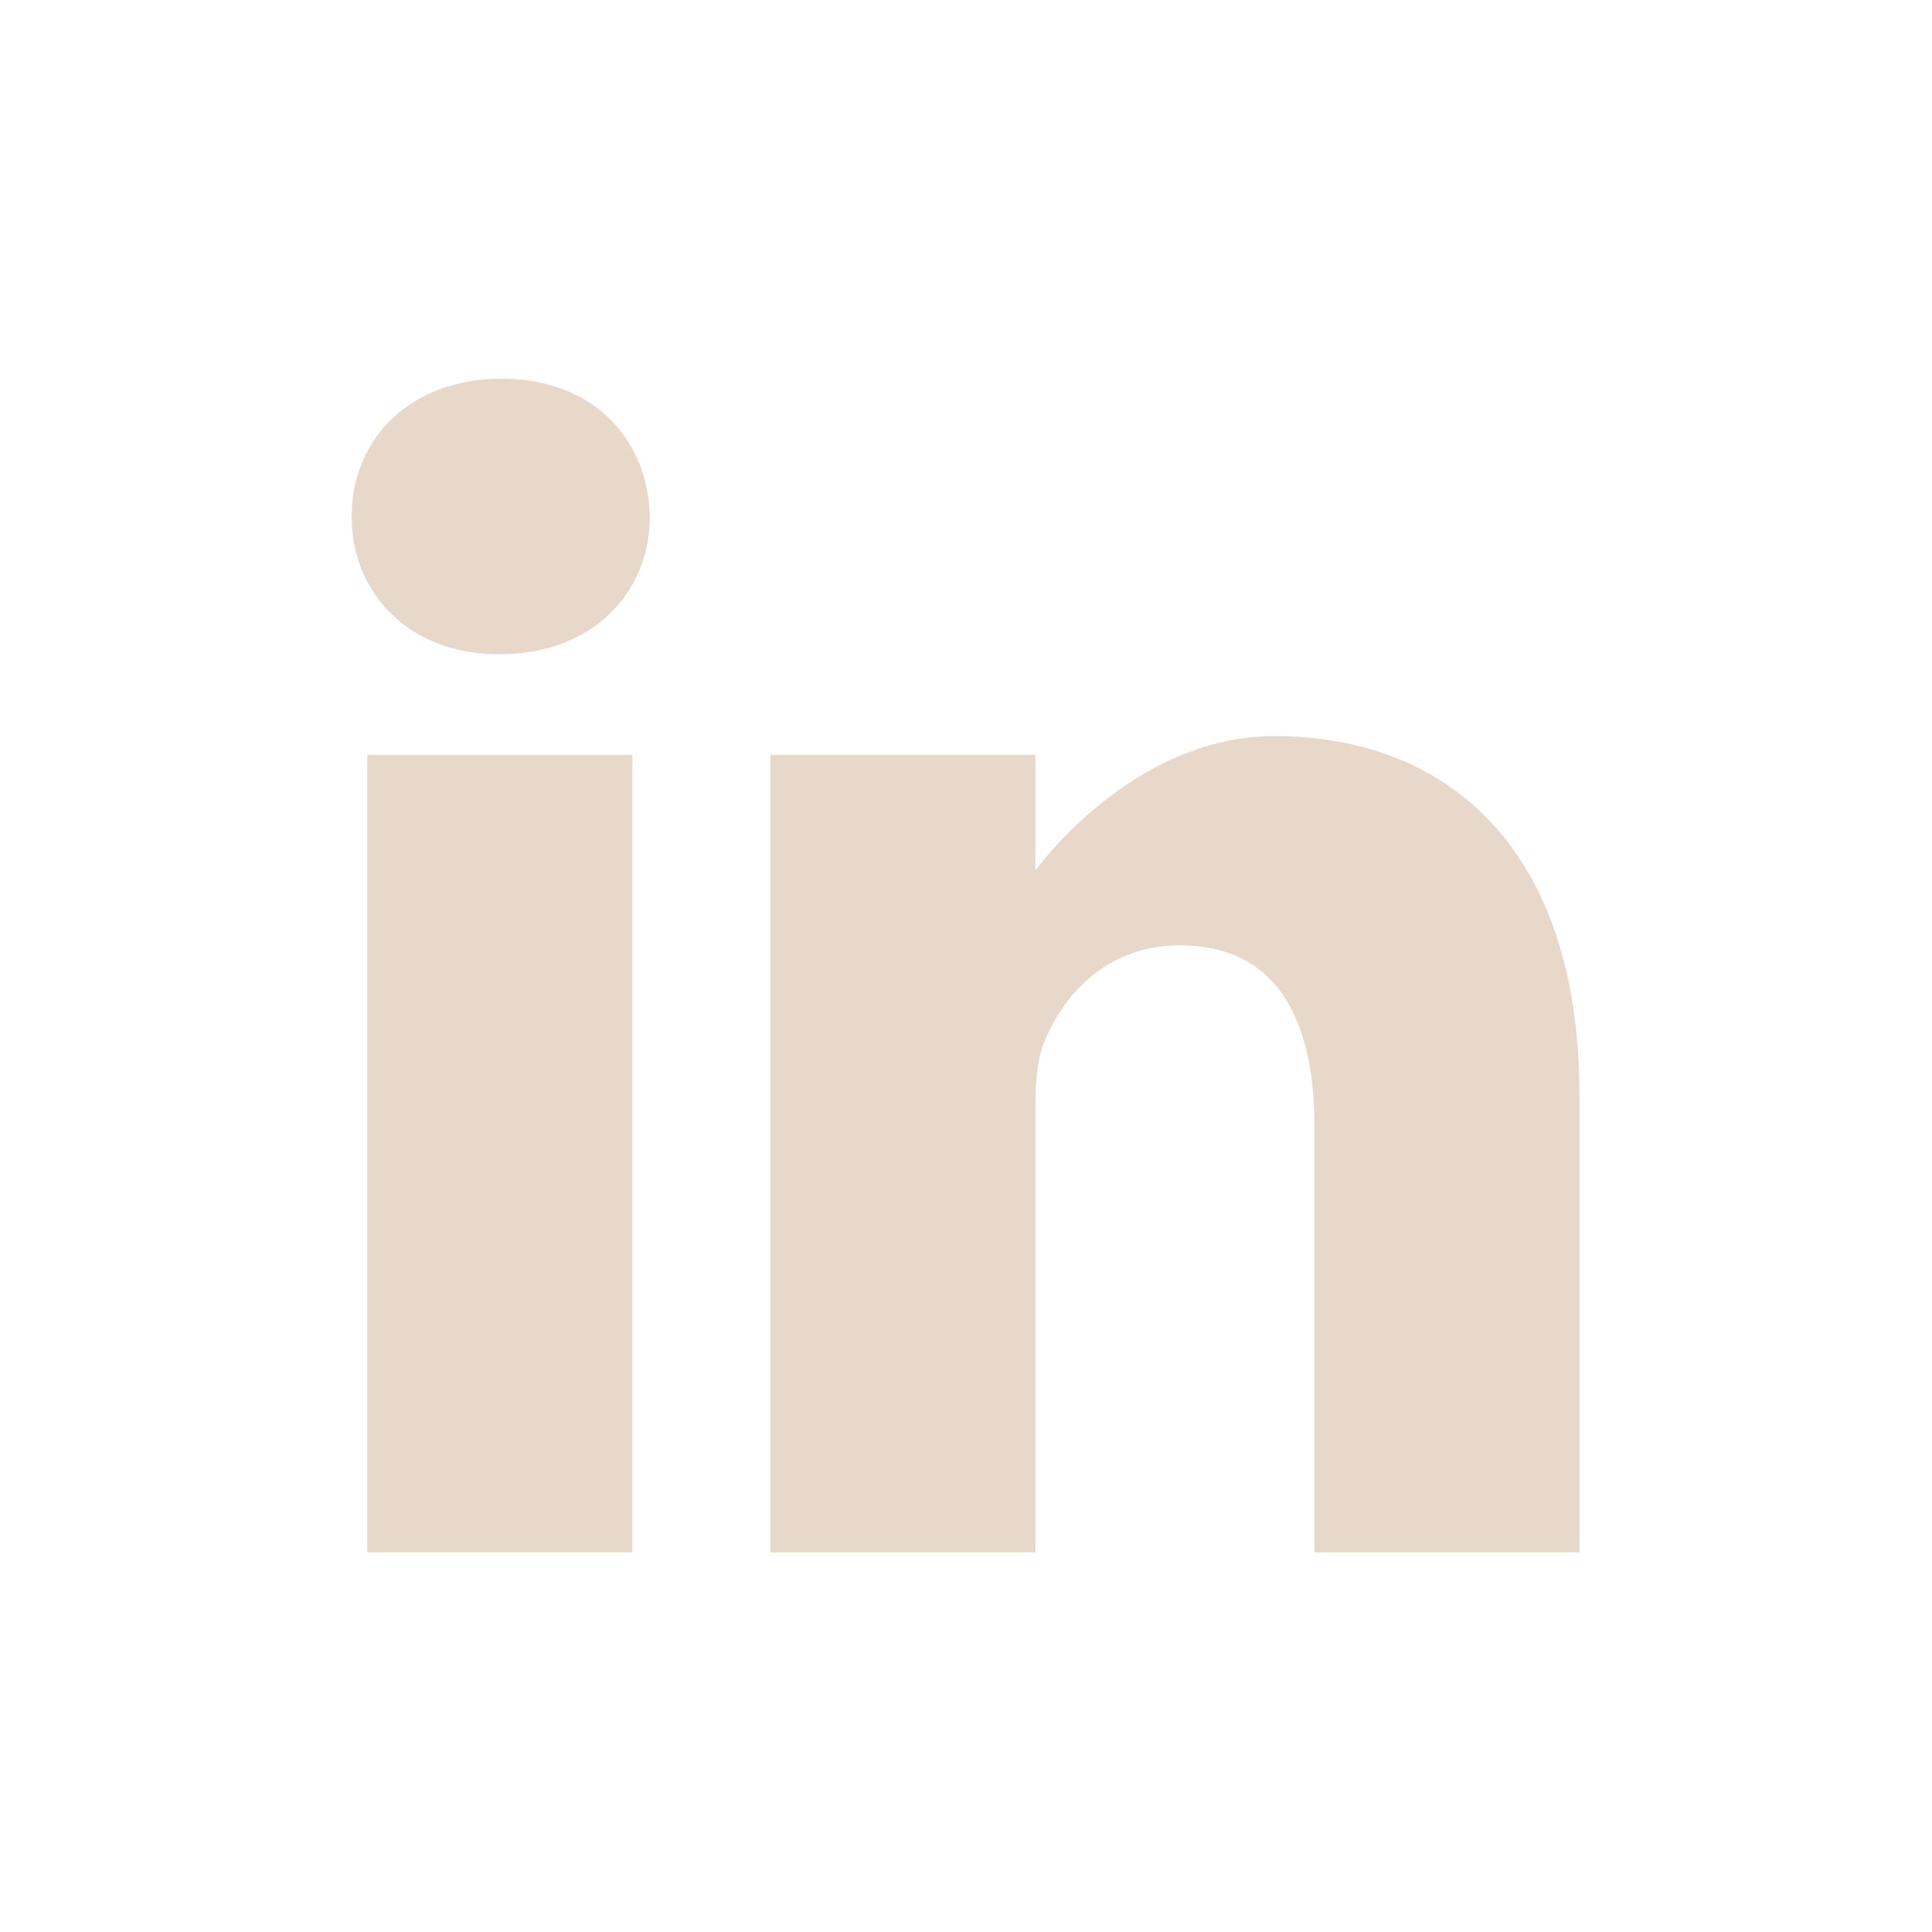
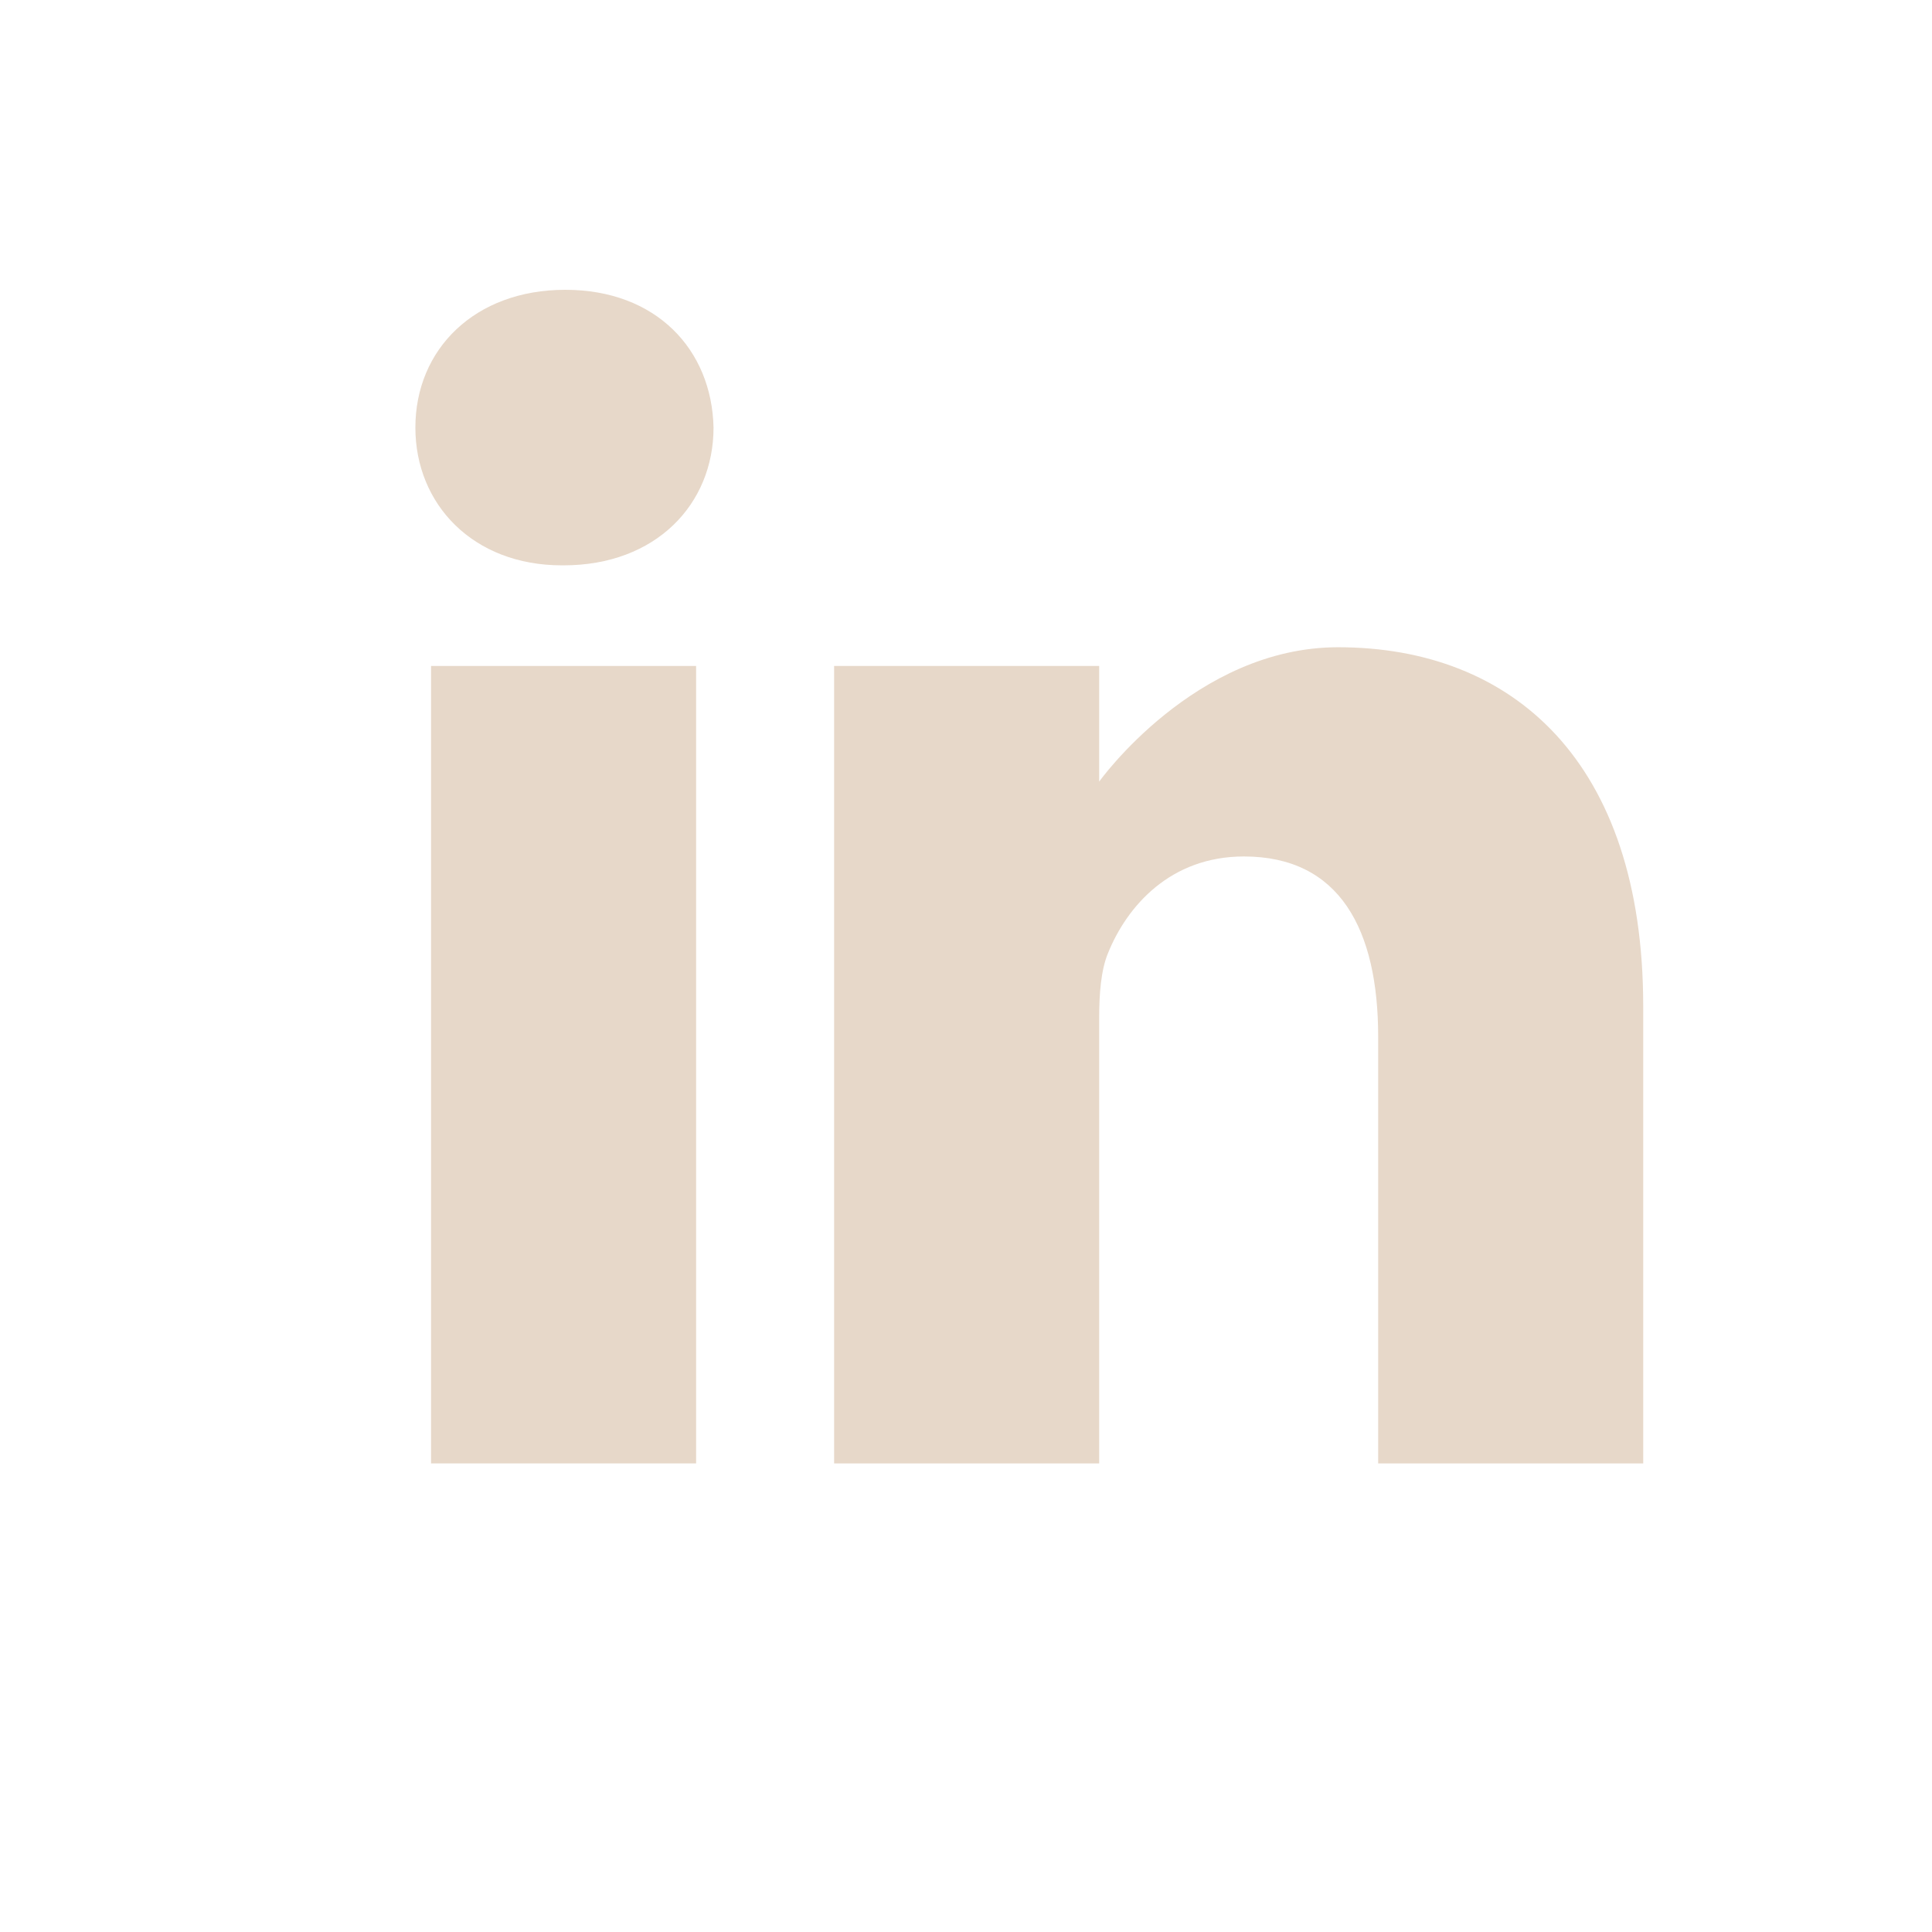
<svg xmlns="http://www.w3.org/2000/svg" width="1000" height="1000" viewBox="0 0 1000 1000">
-   <g id="Group_108" data-name="Group 108" transform="translate(-305 -3686)">
-     <rect id="Rectangle_47" data-name="Rectangle 47" width="1000" height="1000" transform="translate(305 3686)" fill="none" />
-     <g id="linkedin" transform="translate(487 3882.668)">
-       <path id="Path_106" data-name="Path 106" d="M77.613-.668C30.684-.668,0,30.148,0,70.652c0,39.609,29.77,71.3,75.813,71.3H76.7c47.848,0,77.625-31.7,77.625-71.3-.895-40.5-29.777-71.32-76.715-71.32Zm0,0" fill="#e7d8c9" />
-       <path id="Path_107" data-name="Path 107" d="M8.109,198.313H145.3V611.07H8.109Zm0,0" transform="translate(0 -4.28)" fill="#e7d8c9" />
-       <path id="Path_108" data-name="Path 108" d="M482.055,188.625c-74.012,0-123.641,69.547-123.641,69.547V198.313h-137.2V611.07H358.406V380.57c0-12.34.895-24.66,4.52-33.484,9.918-24.641,32.488-50.168,70.391-50.168,49.645,0,69.5,37.852,69.5,93.34V611.07H640V374.4C640,247.621,572.313,188.625,482.055,188.625Zm0,0" transform="translate(-4.478 -4.28)" fill="#e7d8c9" />
-     </g>
+   <g id="Group_1" data-name="Group 1" transform="translate(1513 -6323)">
+     <rect id="Rectangle_2" data-name="Rectangle 2" width="1000" height="1000" transform="translate(-1513 6323)" fill="none" />
+     <path id="Path_106" data-name="Path 106" d="M77.613-.668C30.684-.668,0,30.148,0,70.652c0,39.609,29.77,71.3,75.813,71.3H76.7c47.848,0,77.625-31.7,77.625-71.3-.9-40.5-29.777-71.32-76.715-71.32Zm0,0" transform="translate(-1298 6473.668)" fill="#e7d8c9" />
+     <path id="Path_107" data-name="Path 107" d="M8.109,198.313H145.3V611.07H8.109Zm0,0" transform="translate(-1298 6469.388)" fill="#e7d8c9" />
+     <path id="Path_108" data-name="Path 108" d="M482.055,188.625c-74.012,0-123.641,69.547-123.641,69.547V198.313h-137.2V611.07H358.406V380.57c0-12.34.895-24.66,4.52-33.484,9.918-24.641,32.488-50.168,70.391-50.168,49.645,0,69.5,37.852,69.5,93.34V611.07H640V374.4C640,247.621,572.313,188.625,482.055,188.625Zm0,0" transform="translate(-1302.478 6469.388)" fill="#e7d8c9" />
  </g>
</svg>
